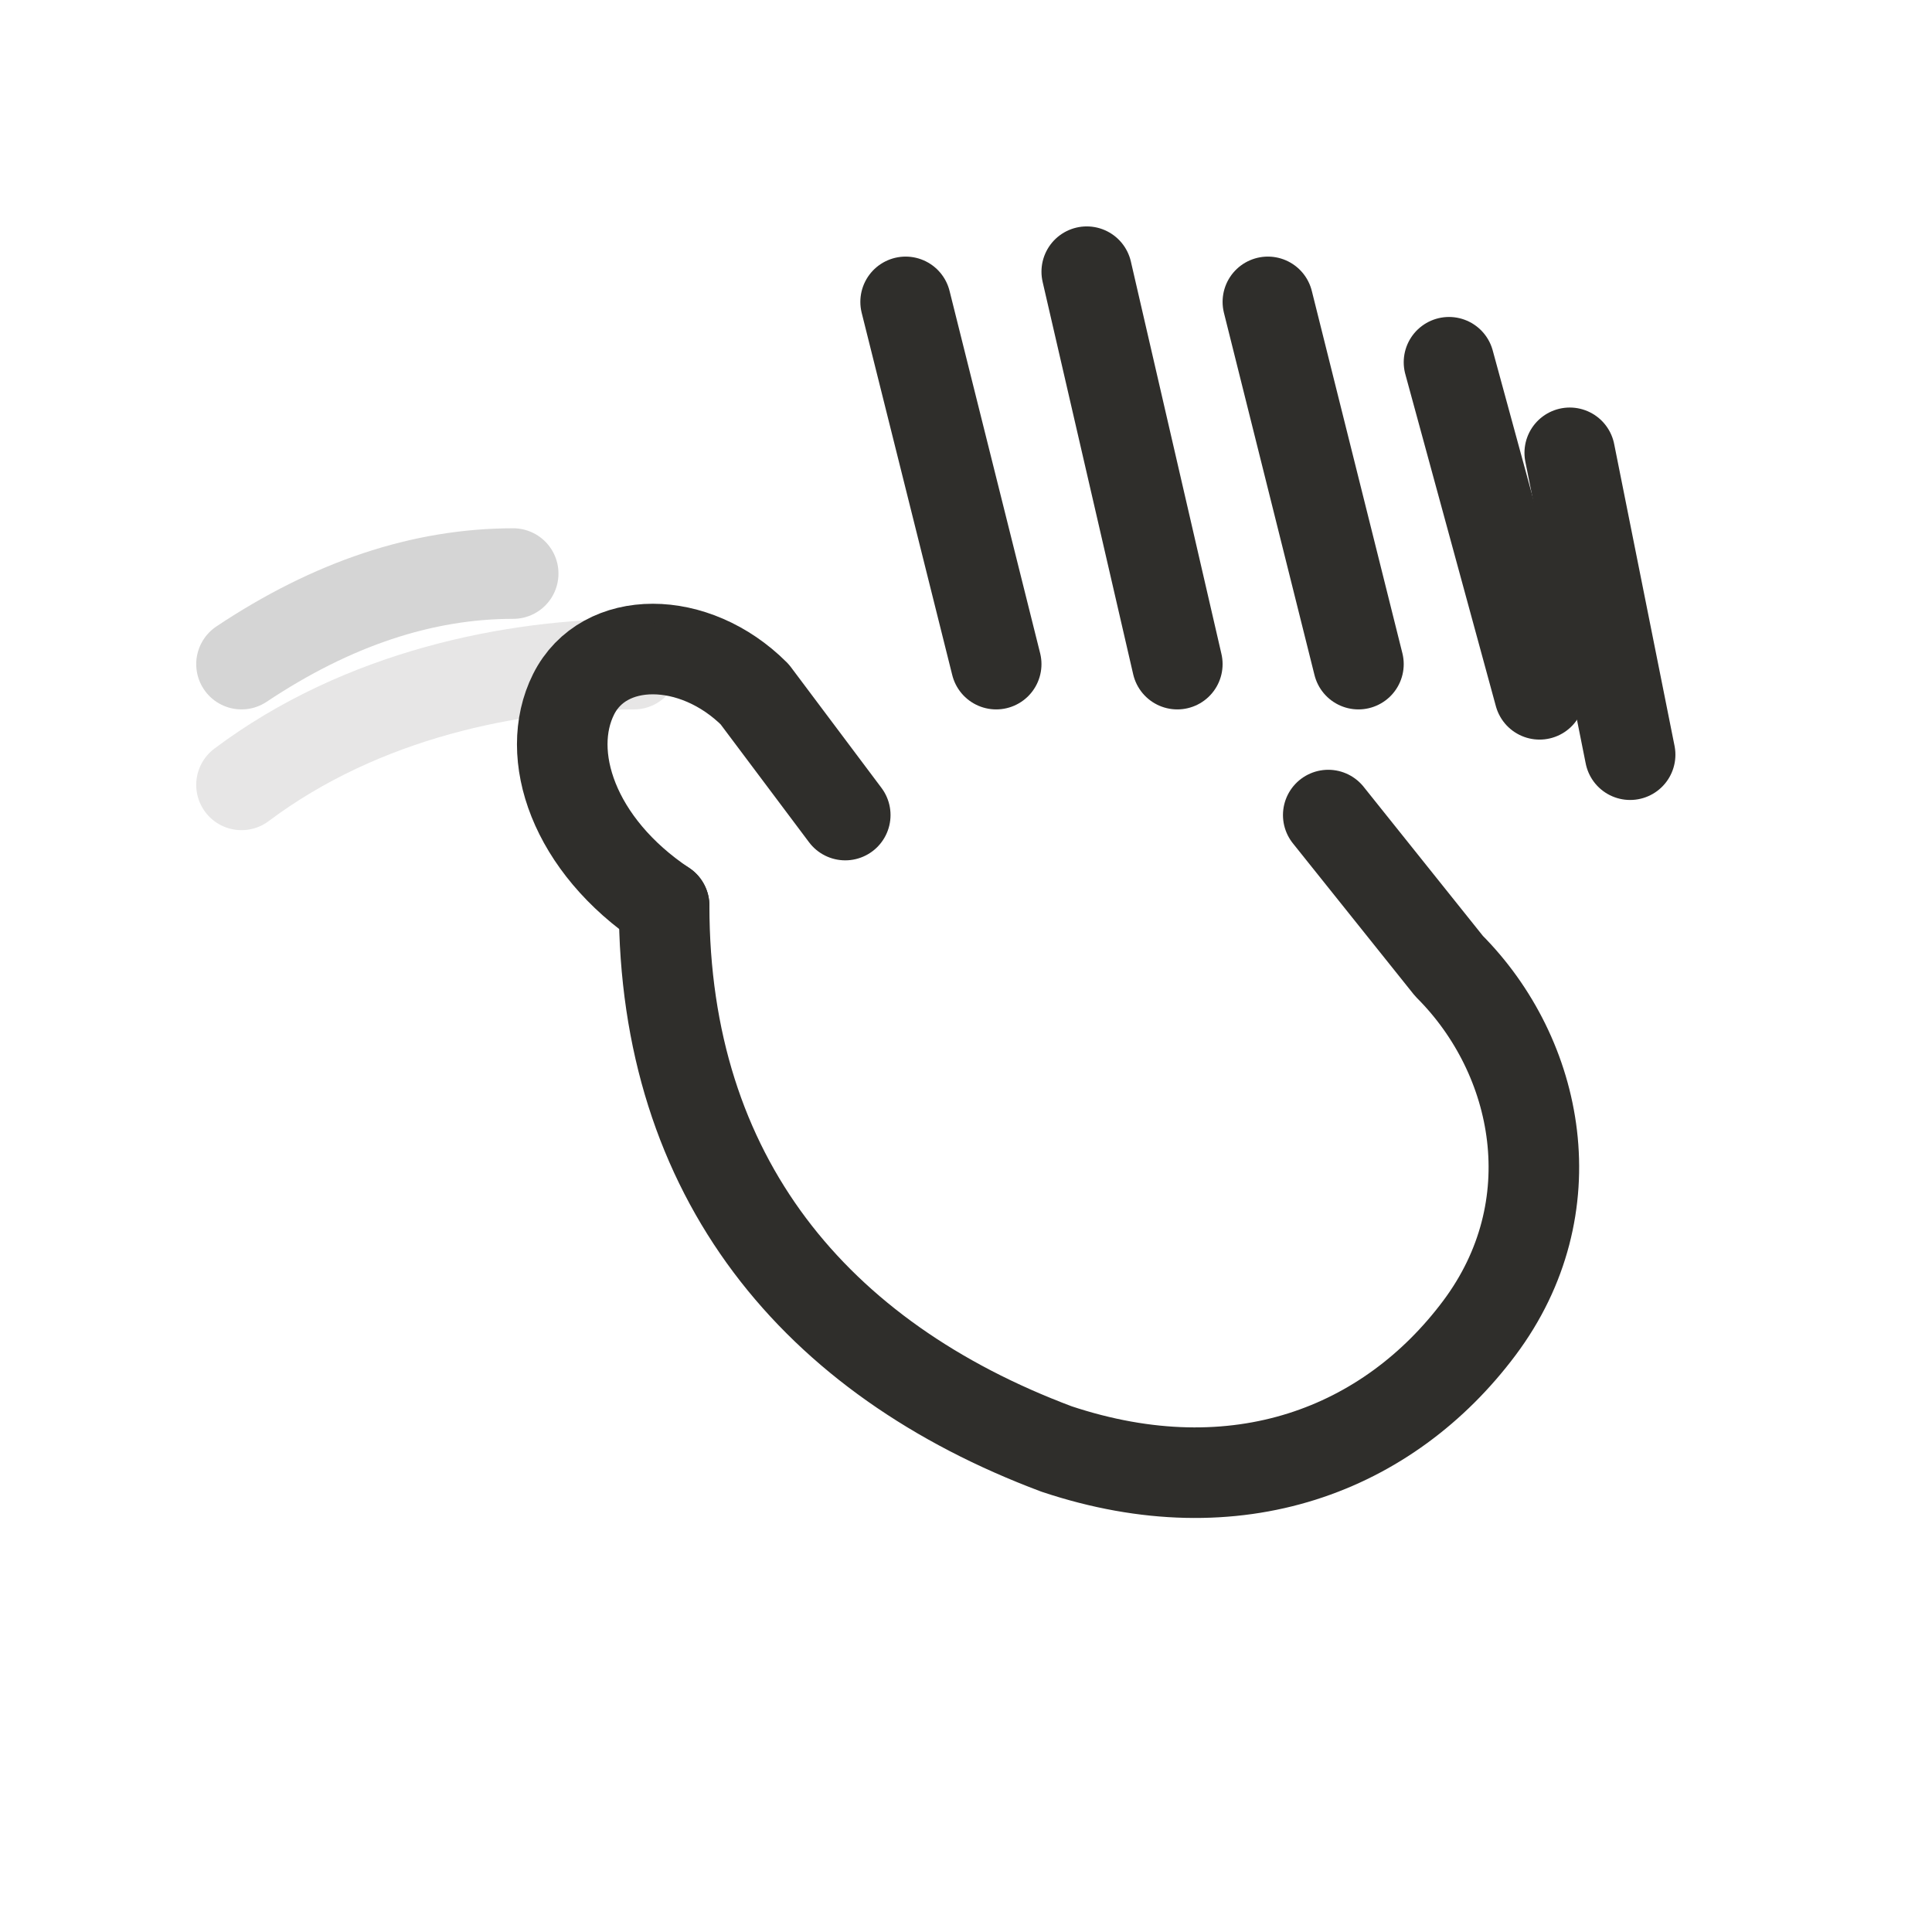
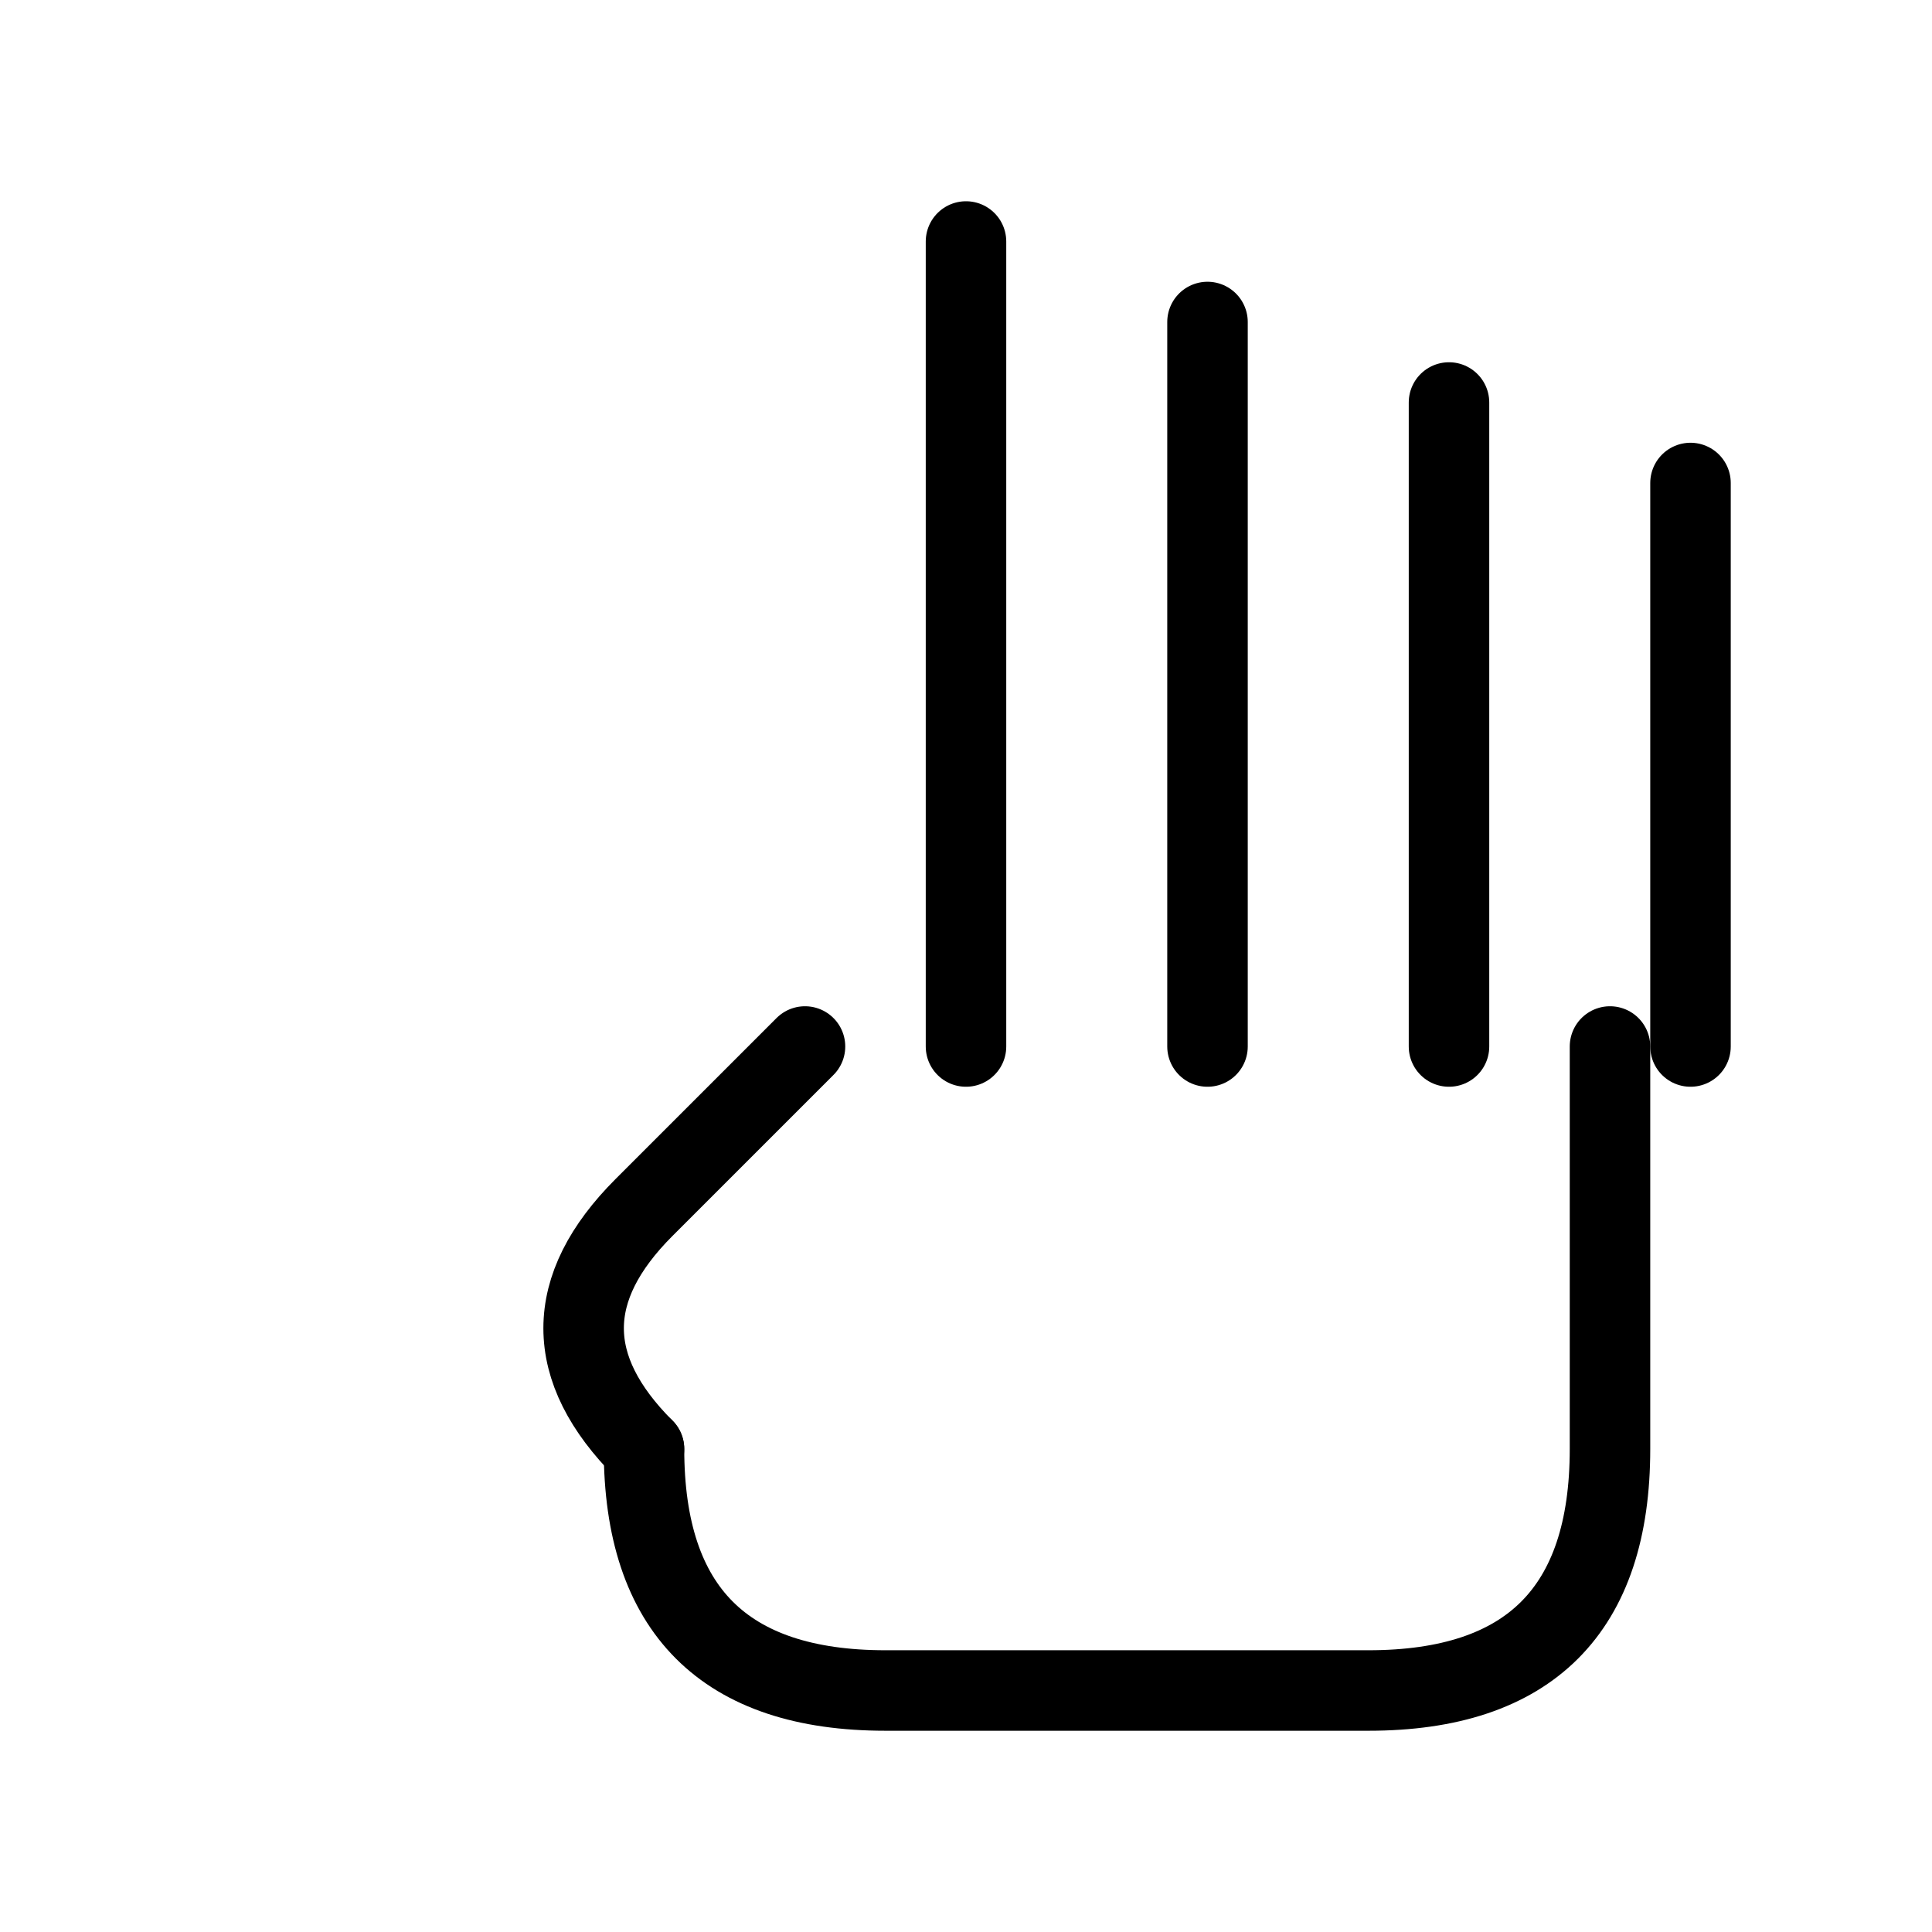
- <svg xmlns="http://www.w3.org/2000/svg" viewBox="0 0 64 64" fill="none">
-   <g stroke="#2F2E2B" stroke-width="3" stroke-linecap="round" stroke-linejoin="round">
-     <path d="M22 30c0 9 5 15 13 18 6 2 11 0 14-4 3-4 2-9-1-12l-4-5" />
-     <path d="M22 30c-3-2-4-5-3-7 1-2 4-2 6 0l3 4" />
-     <path d="M30 10l3 12" />
-     <path d="M36 9l3 13" />
-     <path d="M42 10l3 12" />
-     <path d="M48 12l3 11" />
-     <path d="M52 15l2 10" />
-     <path d="M8 22c3-2 6-3 9-3" opacity=".2" />
-     <path d="M8 26c4-3 9-4 13-4" opacity=".12" />
+ <svg xmlns="http://www.w3.org/2000/svg" viewBox="0 0 24 24" fill="none">
+   <g stroke="#000000" stroke-width="1" stroke-linecap="round" stroke-linejoin="round">
+     <path d="M8 18c0 2 1 3 3 3h6c2 0 3-1 3-3v-5" />
+     <path d="M8 18c-1-1-1-2 0-3l2-2" />
+     <path d="M12 3v10" />
+     <path d="M15 4v9" />
+     <path d="M18 5v8" />
+     <path d="M21 6v7" />
  </g>
</svg>
